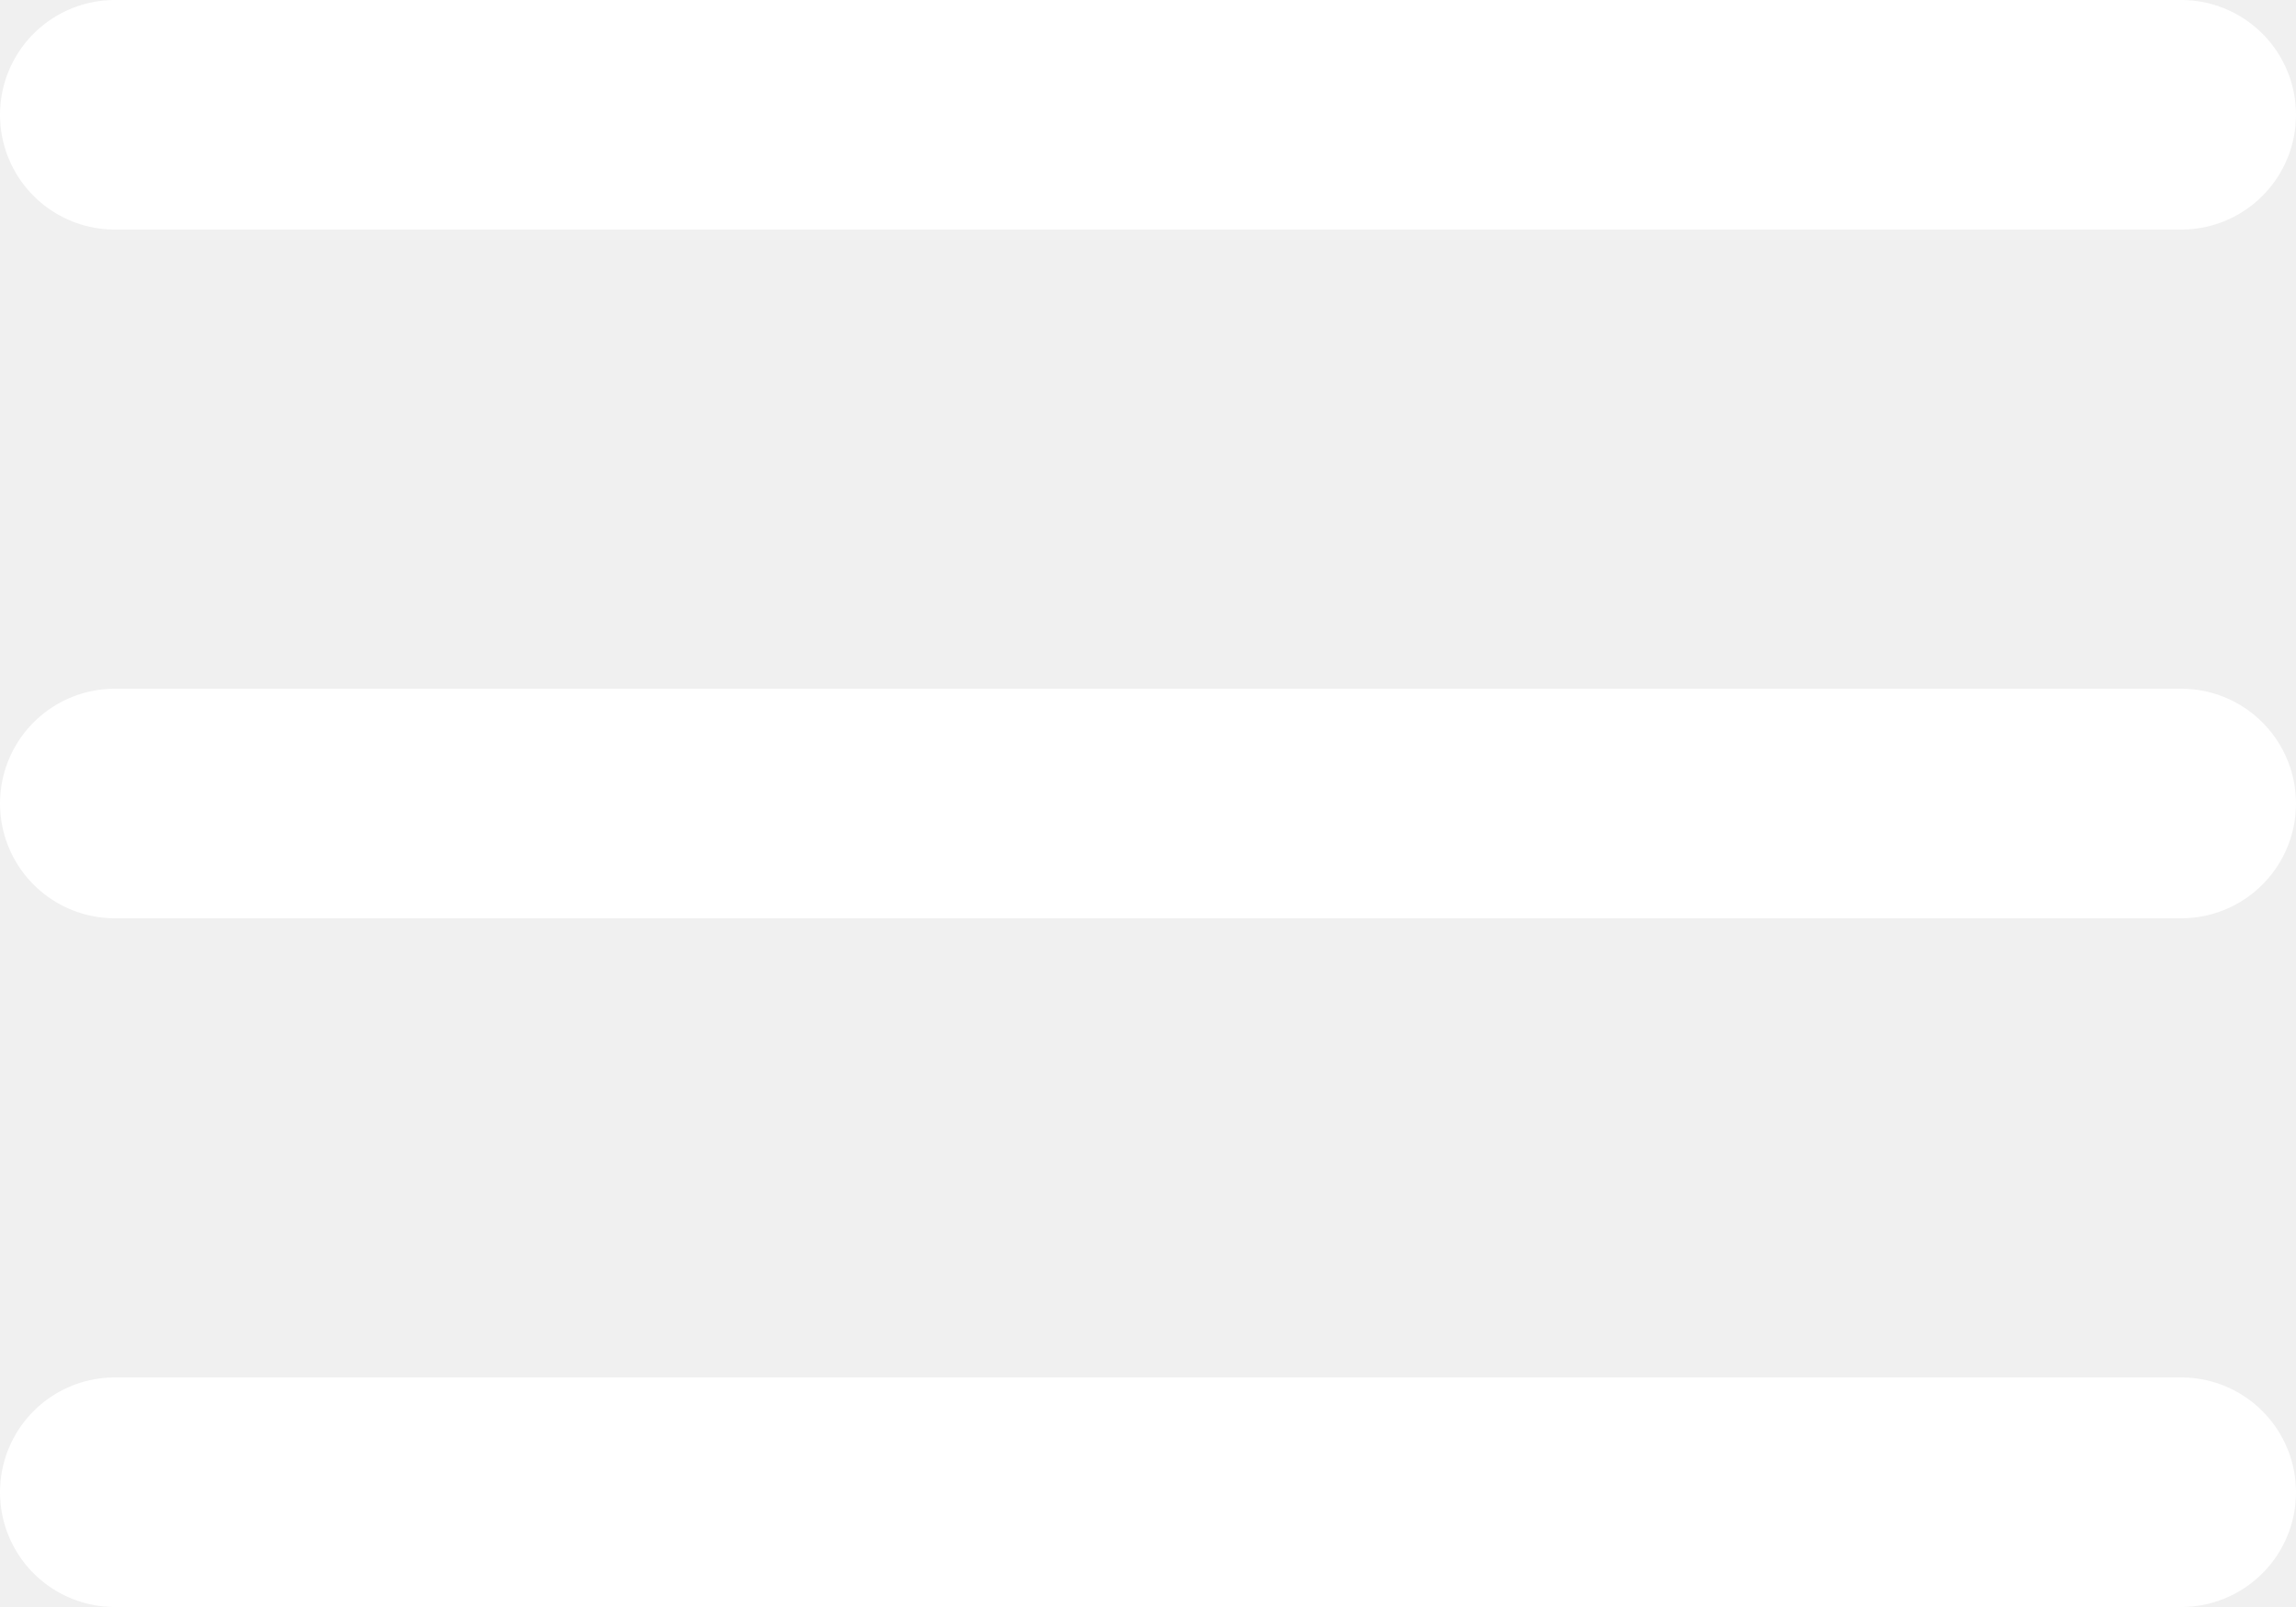
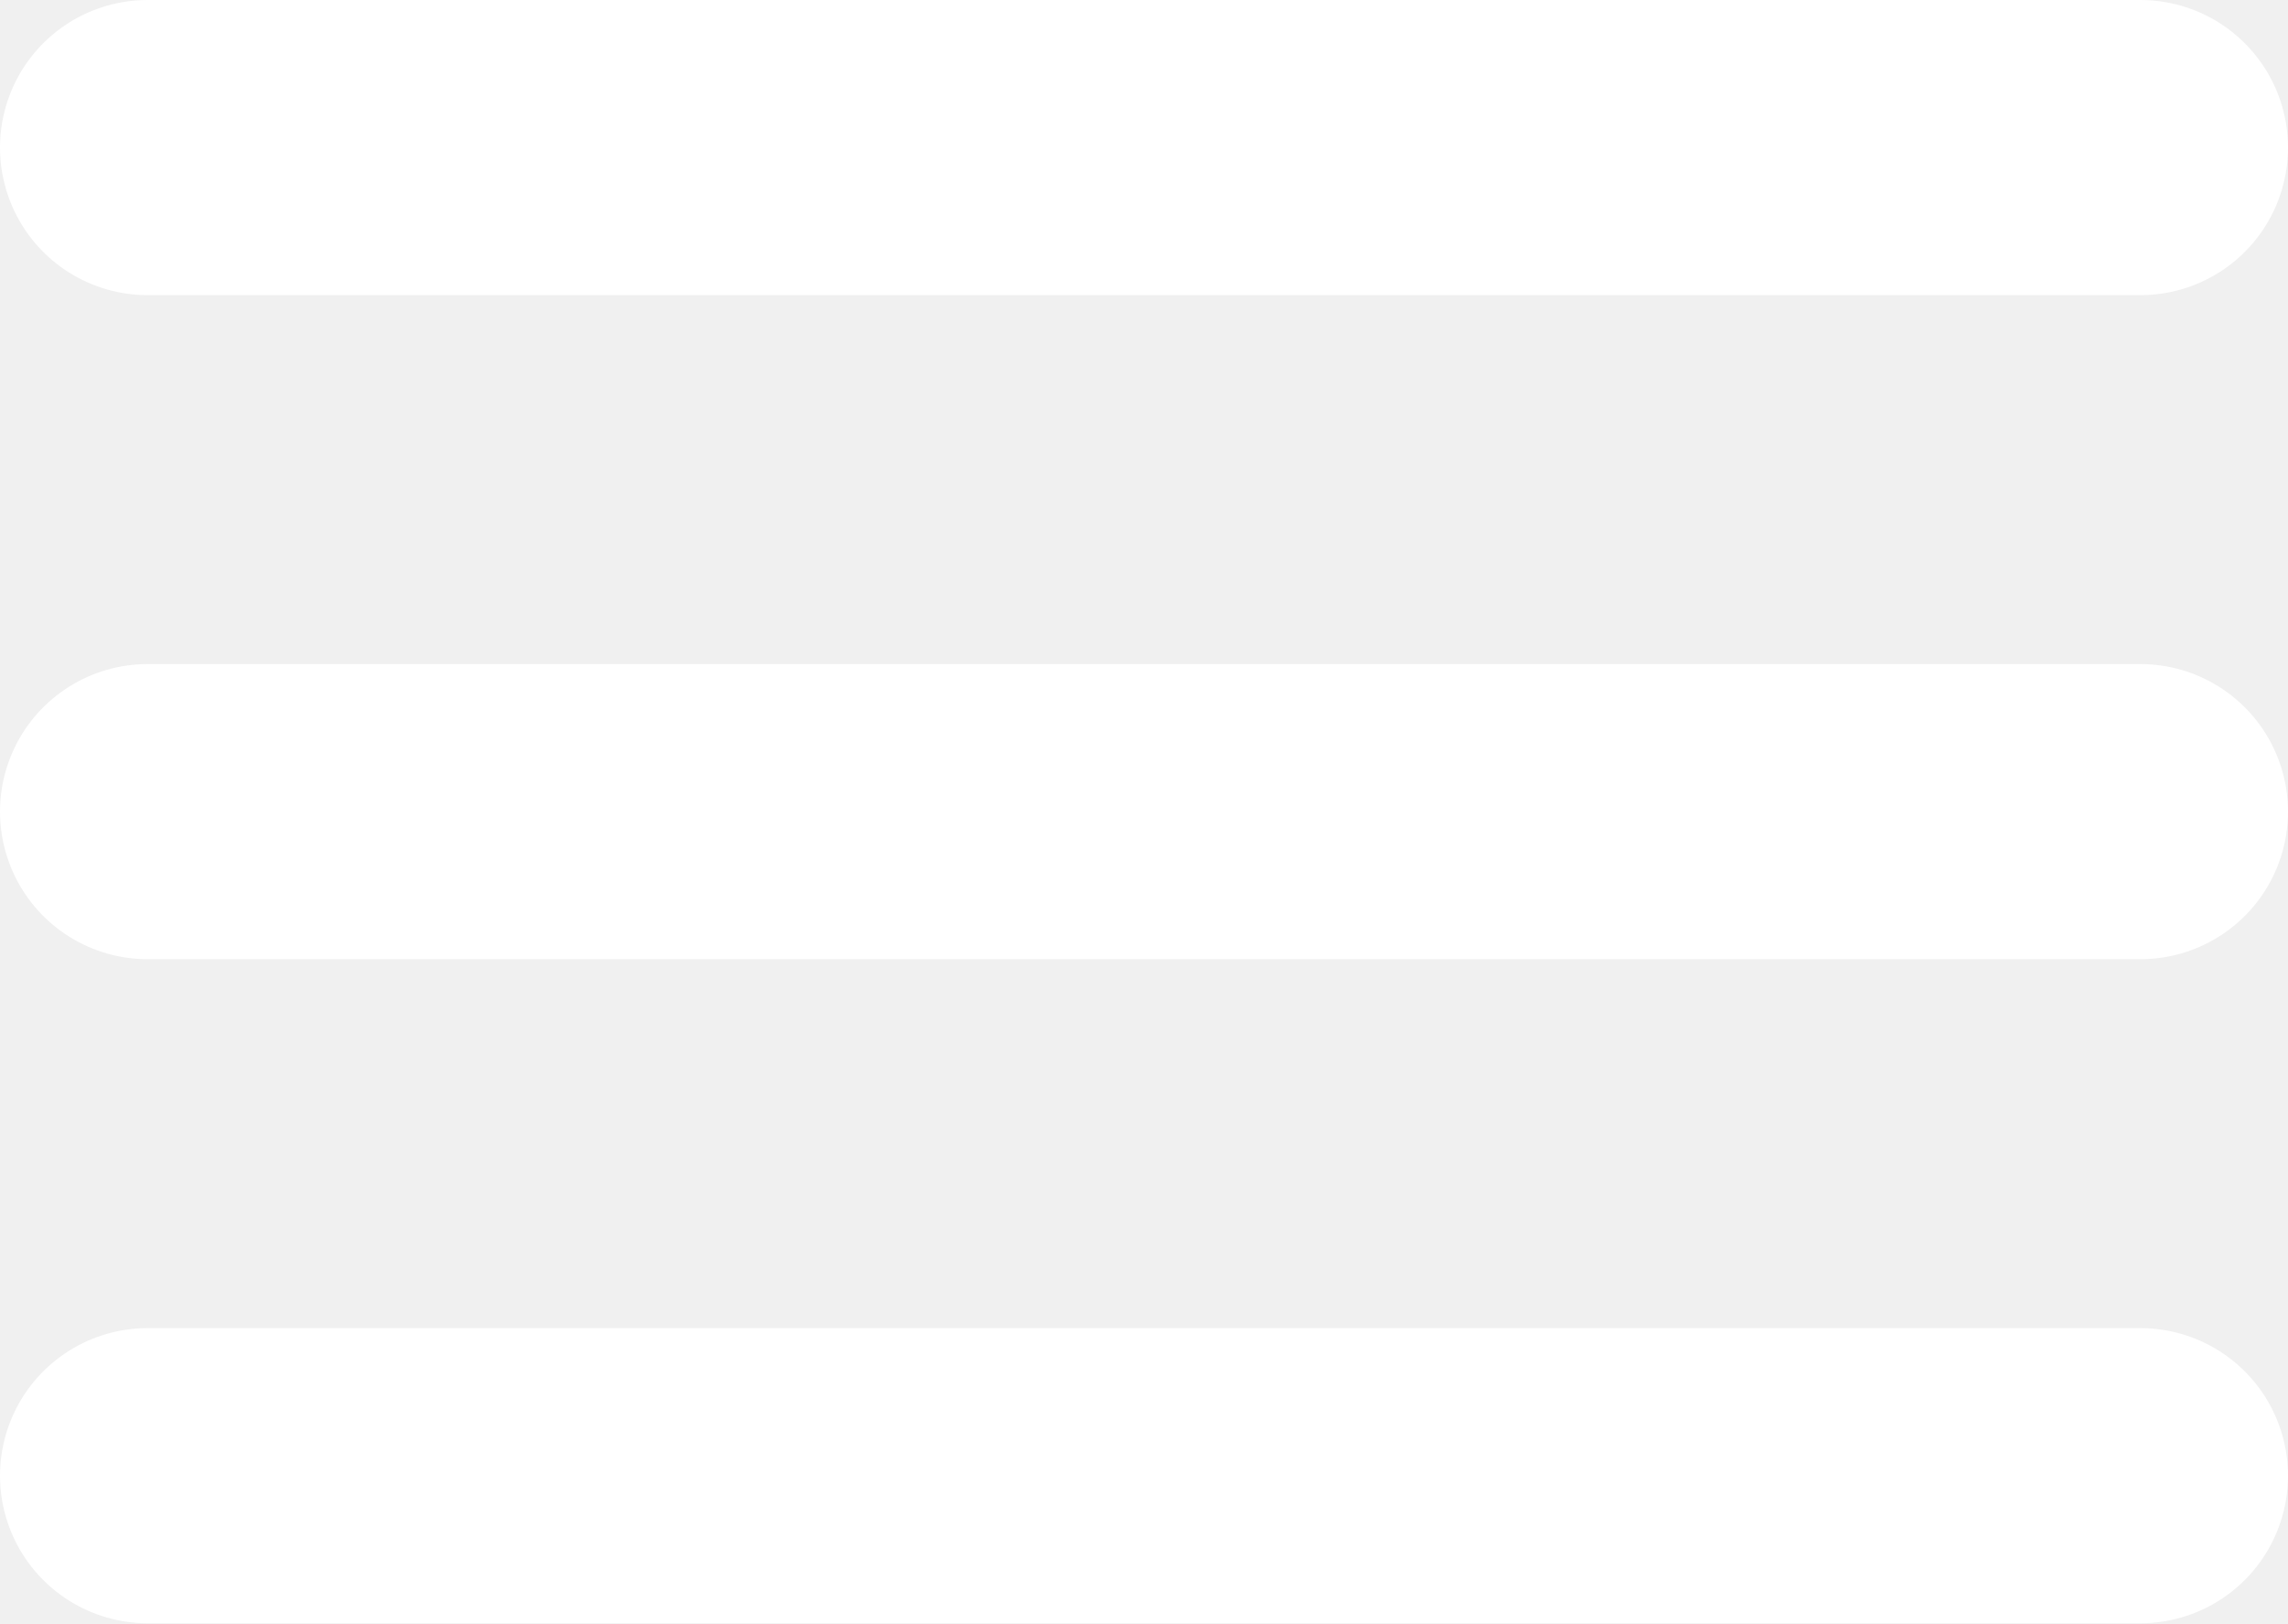
- <svg xmlns="http://www.w3.org/2000/svg" width="30" height="21" viewBox="0 0 30 21">
-   <g id="Icon_feather-menu" data-name="Icon feather-menu" transform="translate(-3 -7.5)">
-     <path id="Path_12212" data-name="Path 12212" d="M4.5,18h27" fill="none" stroke="#fff" stroke-linecap="round" stroke-linejoin="round" stroke-width="3" />
-     <path id="Path_12213" data-name="Path 12213" d="M4.5,9h27" fill="none" stroke="#fff" stroke-linecap="round" stroke-linejoin="round" stroke-width="3" />
-     <path id="Path_12214" data-name="Path 12214" d="M4.5,27h27" fill="none" stroke="#fff" stroke-linecap="round" stroke-linejoin="round" stroke-width="3" />
+ <svg xmlns="http://www.w3.org/2000/svg" width="31" height="22" viewBox="0 0 31 22">
+   <g id="Icon_feather-menu" data-name="Icon feather-menu" transform="translate(-2.5 -7)">
+     <path id="Path_12212" data-name="Path 12212" d="M4.5,18h27" fill="none" stroke="#fff" stroke-linecap="round" stroke-linejoin="round" stroke-width="4" />
+     <path id="Path_12213" data-name="Path 12213" d="M4.5,9h27" fill="none" stroke="#fff" stroke-linecap="round" stroke-linejoin="round" stroke-width="4" />
+     <path id="Path_12214" data-name="Path 12214" d="M4.5,27h27" fill="none" stroke="#fff" stroke-linecap="round" stroke-linejoin="round" stroke-width="4" />
  </g>
</svg>
